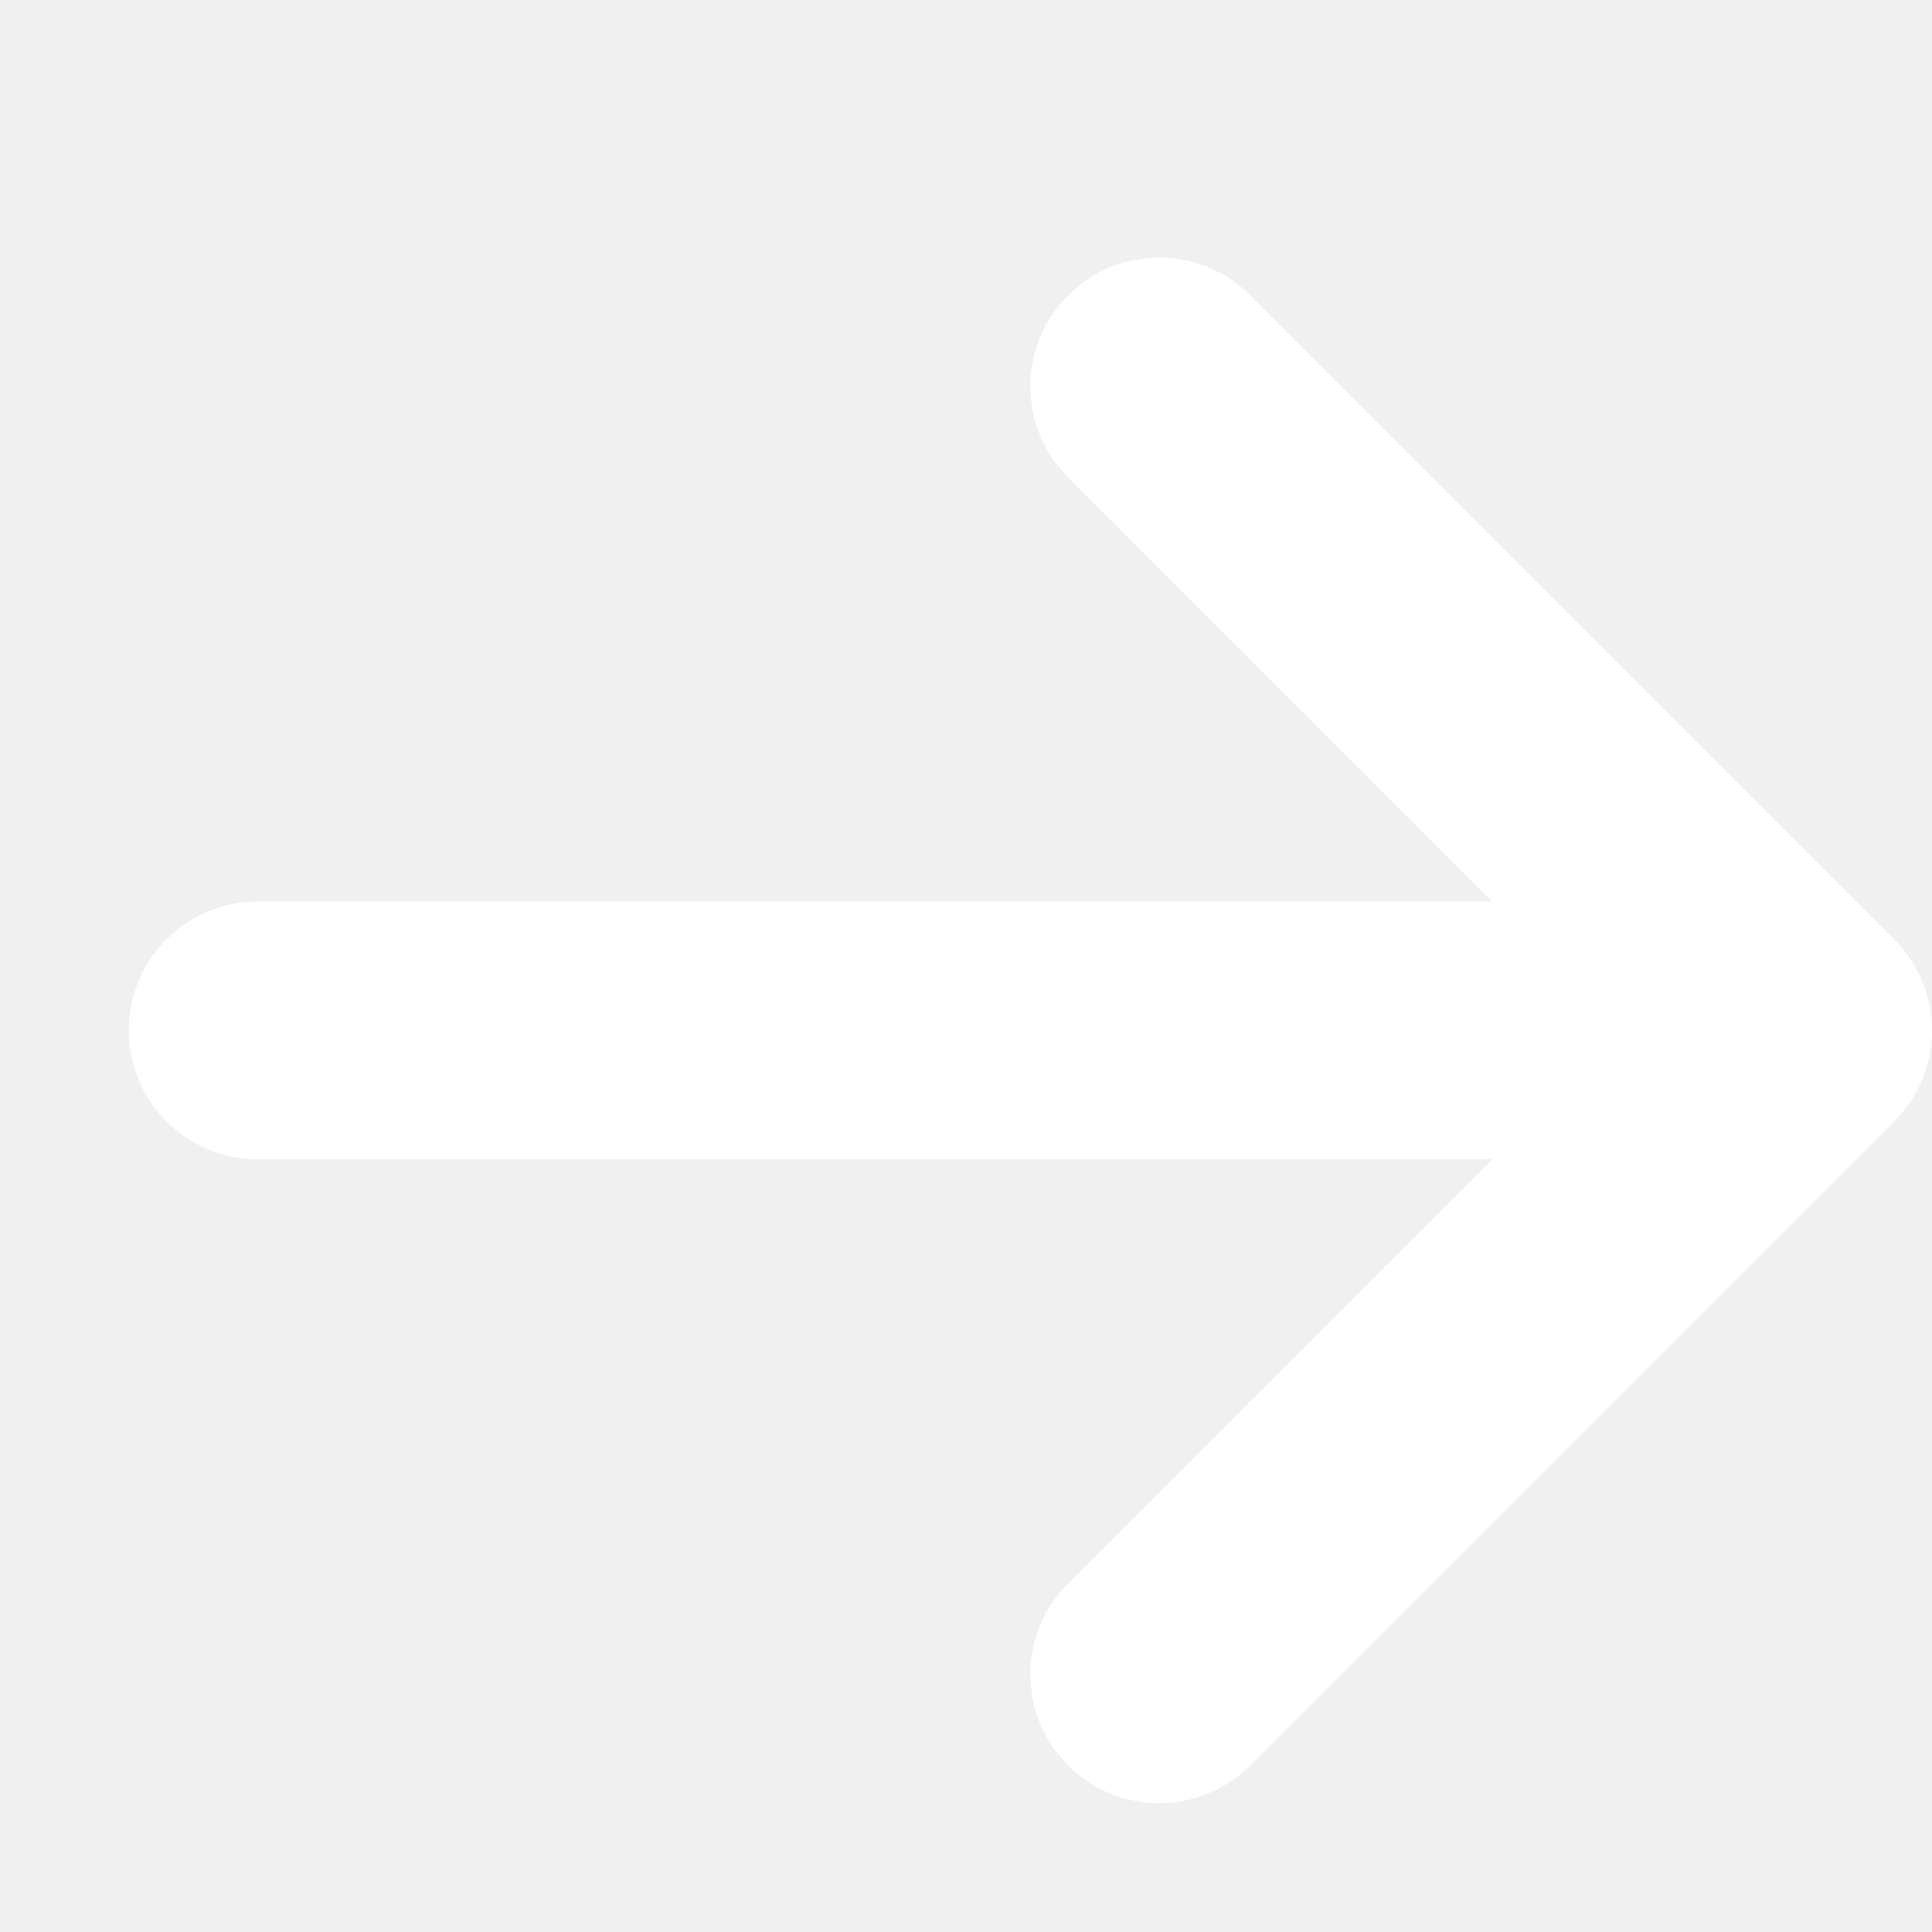
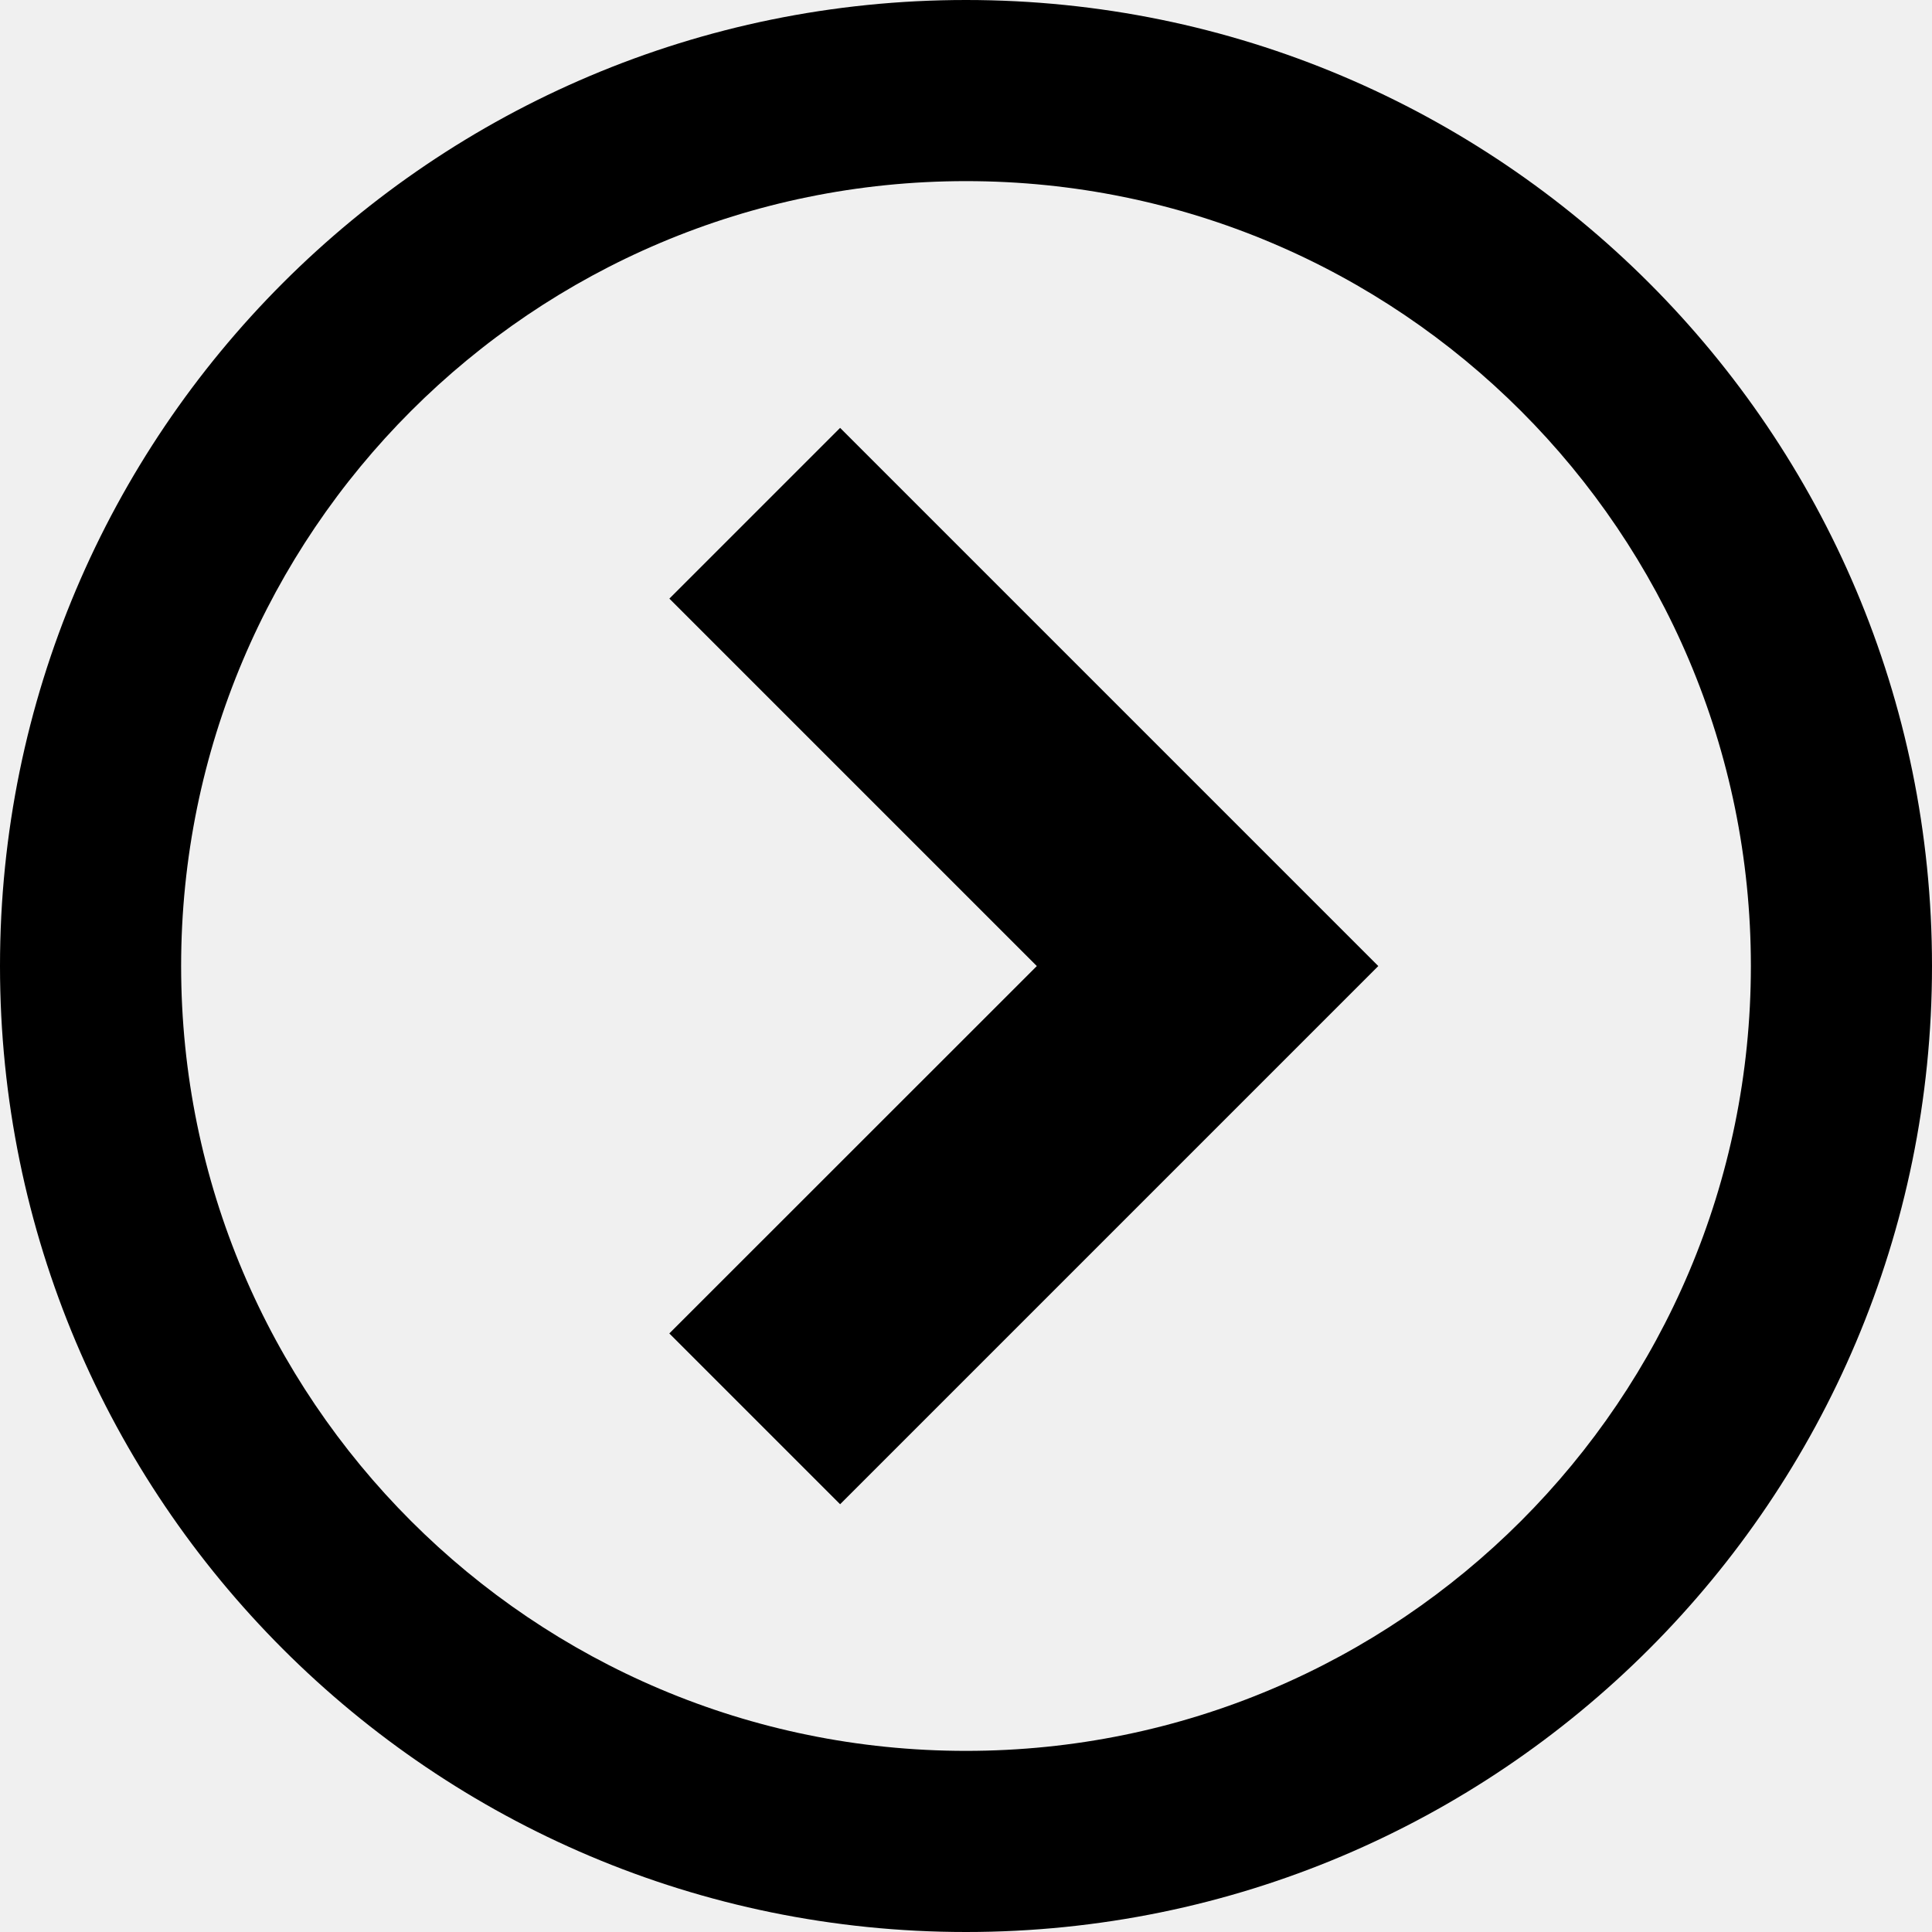
- <svg xmlns="http://www.w3.org/2000/svg" version="1.1" width="24" height="24" viewBox="0 0 30 30">
-   <path d="M19.414 27.414l10-10c0.781-0.781 0.781-2.047 0-2.828l-10-10c-0.781-0.781-2.047-0.781-2.828 0s-0.781 2.047 0 2.828l6.586 6.586h-19.172c-1.105 0-2 0.895-2 2s0.895 2 2 2h19.172l-6.586 6.586c-0.39 0.39-0.586 0.902-0.586 1.414s0.195 1.024 0.586 1.414c0.781 0.781 2.047 0.781 2.828 0z" fill="#fff" />
+ <svg xmlns="http://www.w3.org/2000/svg" version="1.1" width="32" height="32" viewBox="0 0 32 32">
+   <path d="M16 0c-8.837 0-16 7.163-16 16s7.163 16 16 16 16-7.163 16-16-7.163-16-16-16zM16 29c-7.18 0-13-5.82-13-13s5.82-13 13-13 13 5.82 13 13-5.82 13-13 13z" />
+   <path d="M11.086 22.086l2.829 2.829 8.914-8.914-8.914-8.914-2.828 2.828 6.086 6.086z" />
</svg>
